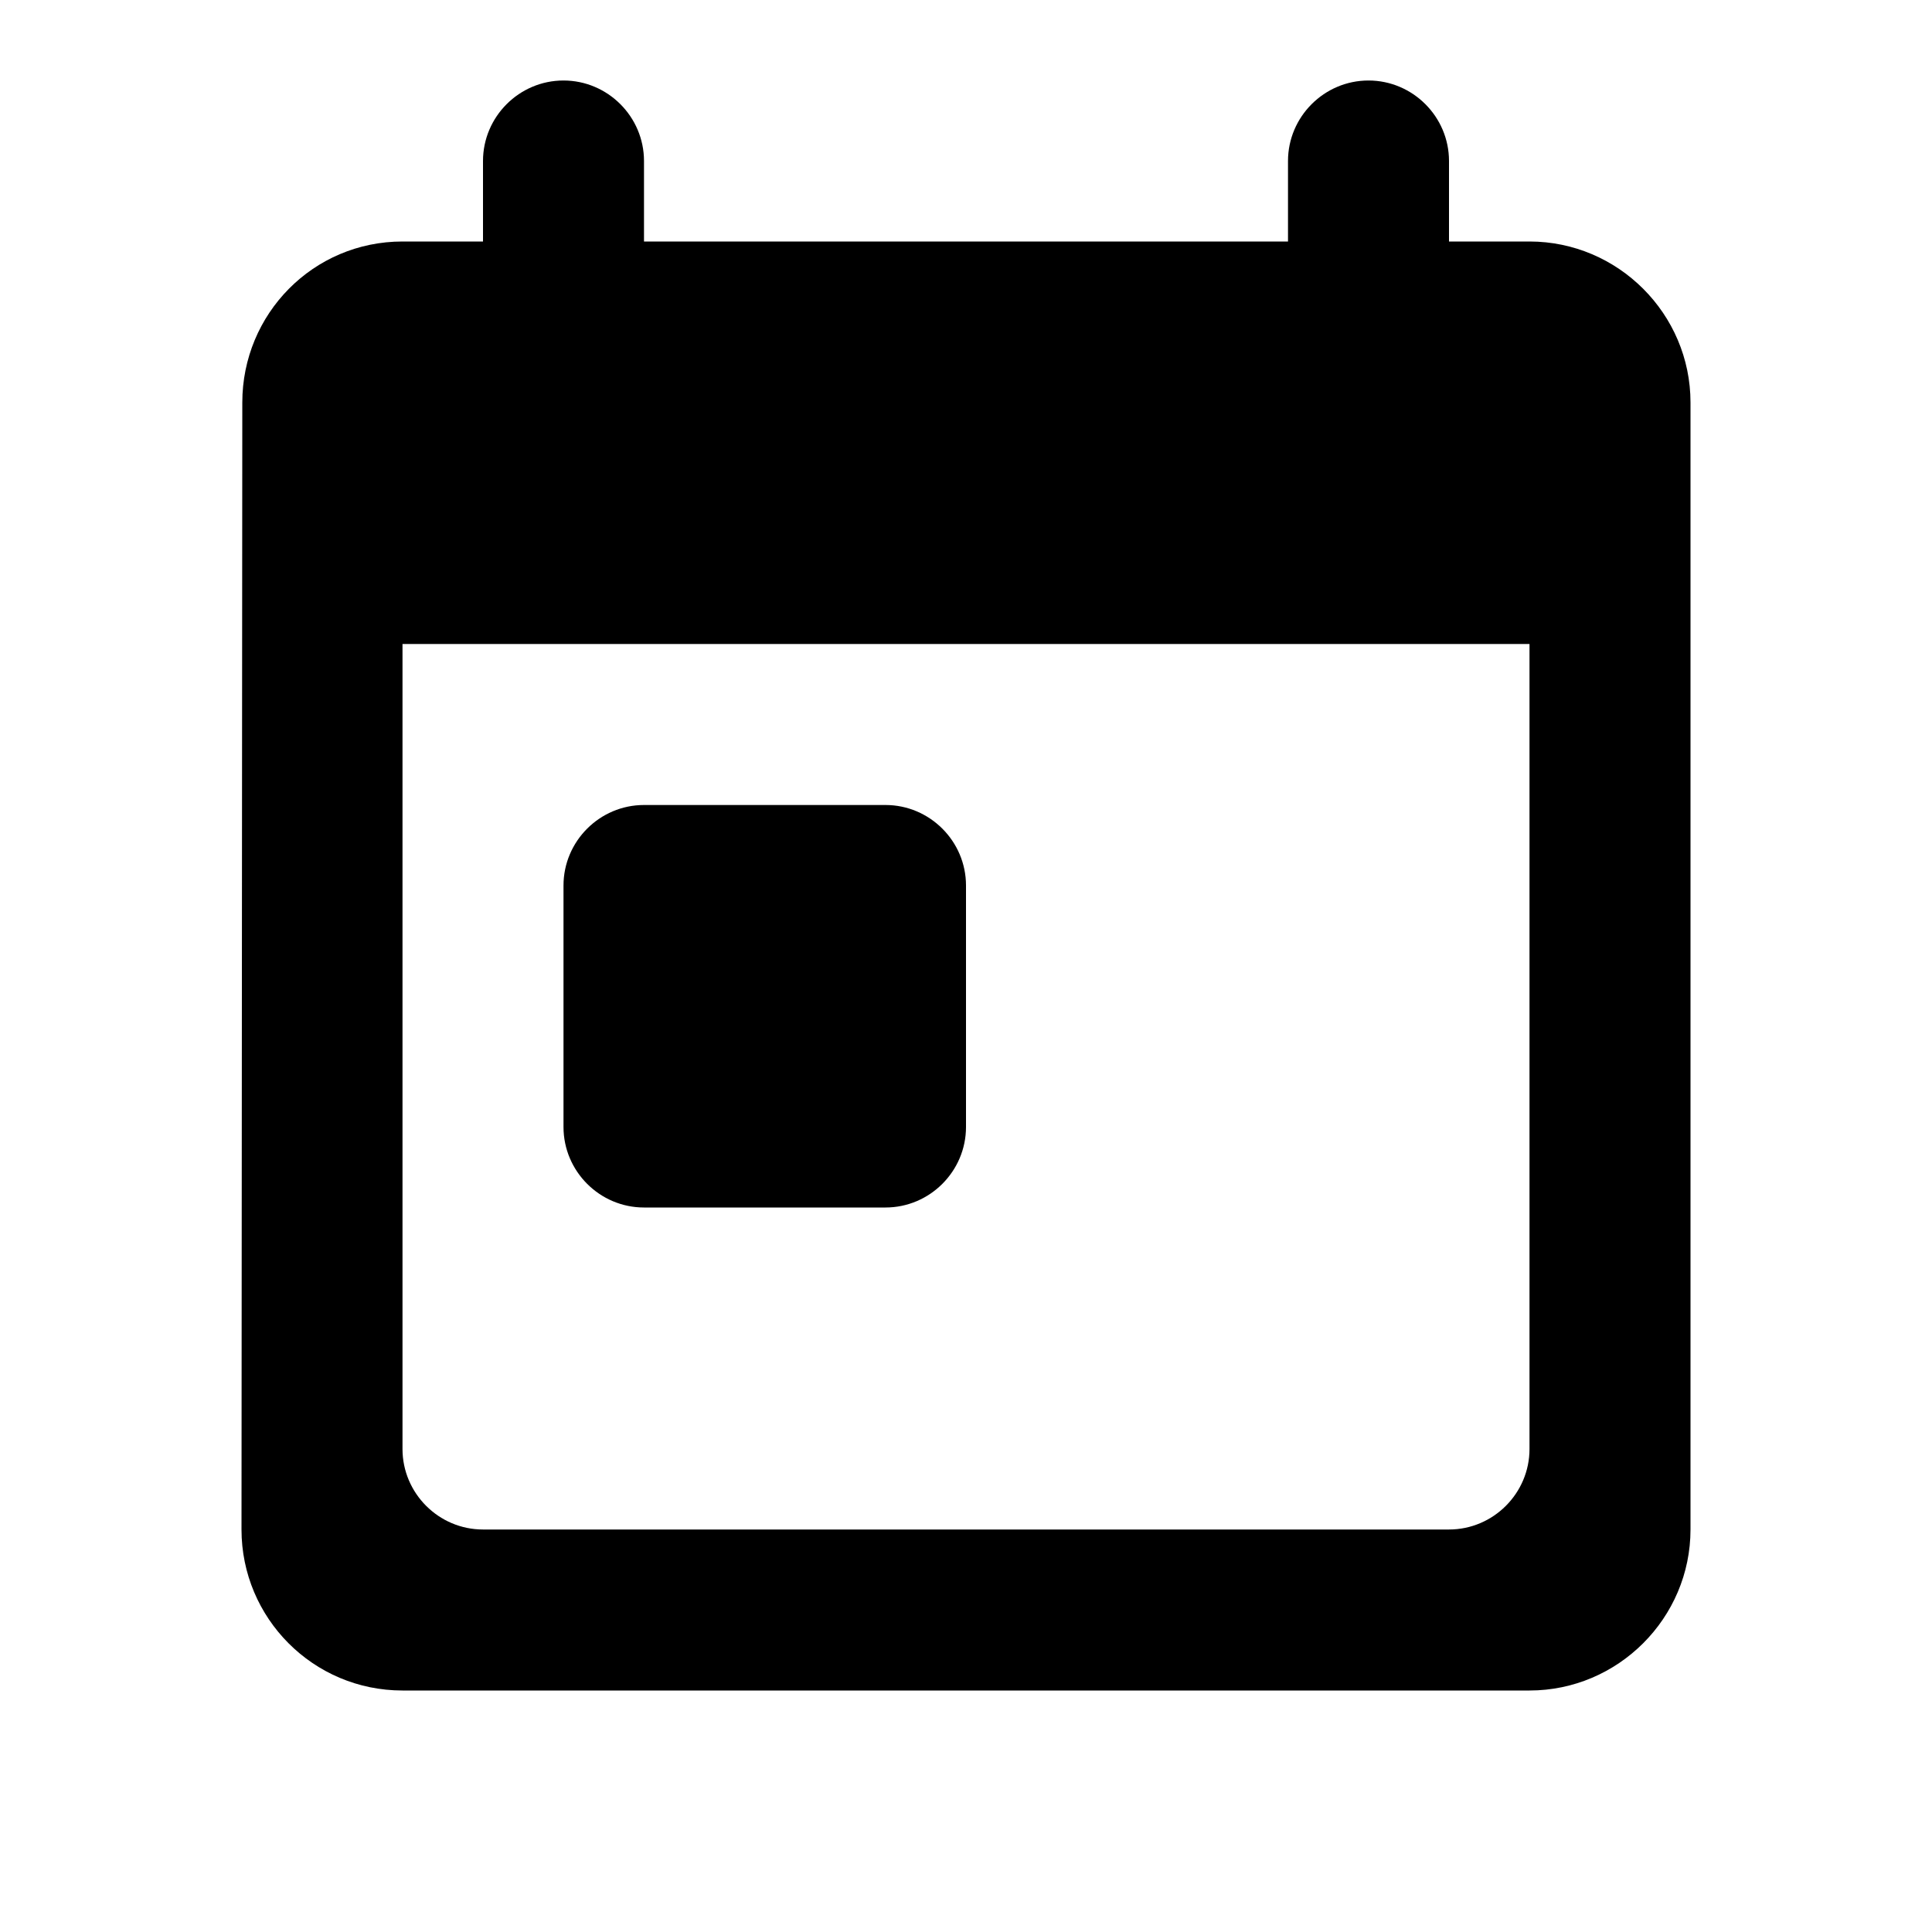
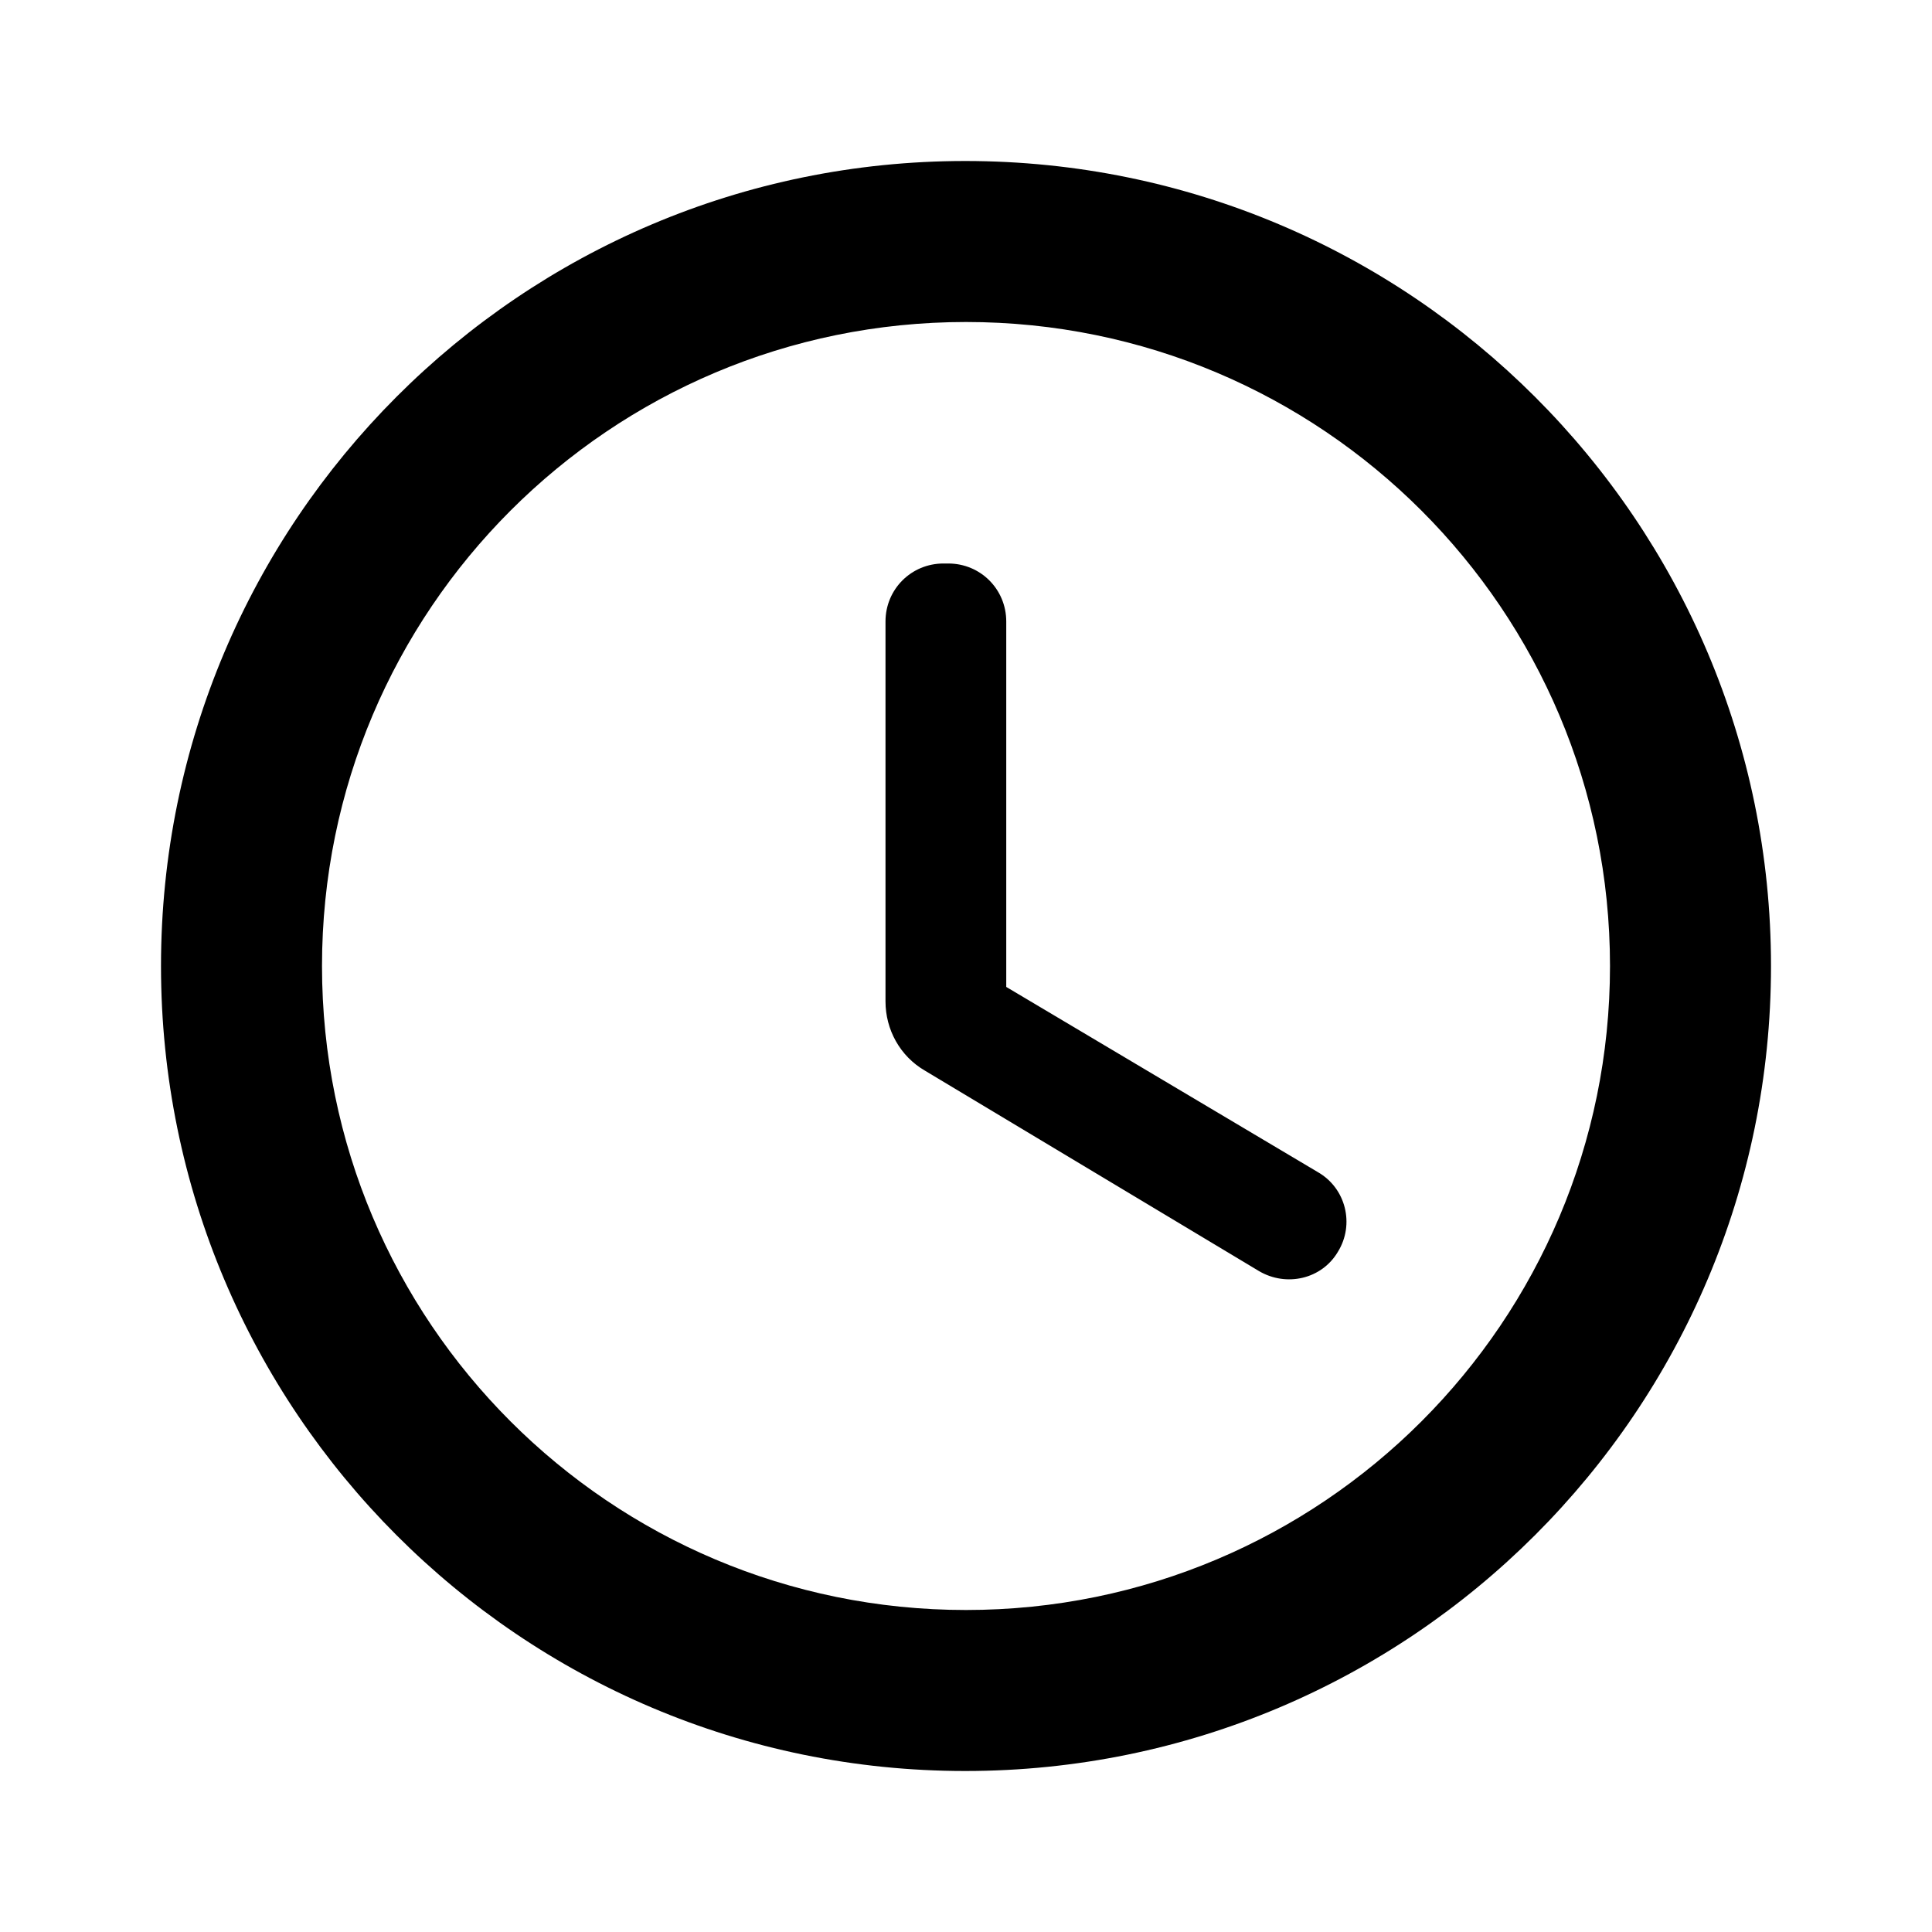
<svg xmlns="http://www.w3.org/2000/svg" height="24" viewBox="0 0 24 24" width="24">
-   <path d="M19 3h-1V2c0-.55-.45-1-1-1s-1 .45-1 1v1H8V2c0-.55-.45-1-1-1s-1 .45-1 1v1H5c-1.11 0-1.99.9-1.99 2L3 19c0 1.1.89 2 2 2h14c1.1 0 2-.9 2-2V5c0-1.1-.9-2-2-2zm-1 16H6c-.55 0-1-.45-1-1V8h14v10c0 .55-.45 1-1 1zM8 10h3c.55 0 1 .45 1 1v3c0 .55-.45 1-1 1H8c-.55 0-1-.45-1-1v-3c0-.55.45-1 1-1z" />
+   <path d="M11.99 2C6.47 2 2 6.48 2 12s4.47 10 9.99 10C17.52 22 22 17.52 22 12S17.52 2 11.99 2zM12 20c-4.42 0-8-3.58-8-8s3.58-8 8-8 8 3.58 8 8-3.58 8-8 8zm-.22-13h-.06c-.4 0-.72.32-.72.72v4.72c0 .35.18.68.49.86l4.15 2.49c.34.2.78.1.98-.24.21-.34.1-.79-.25-.99l-3.87-2.3V7.72c0-.4-.32-.72-.72-.72z" />
</svg>
